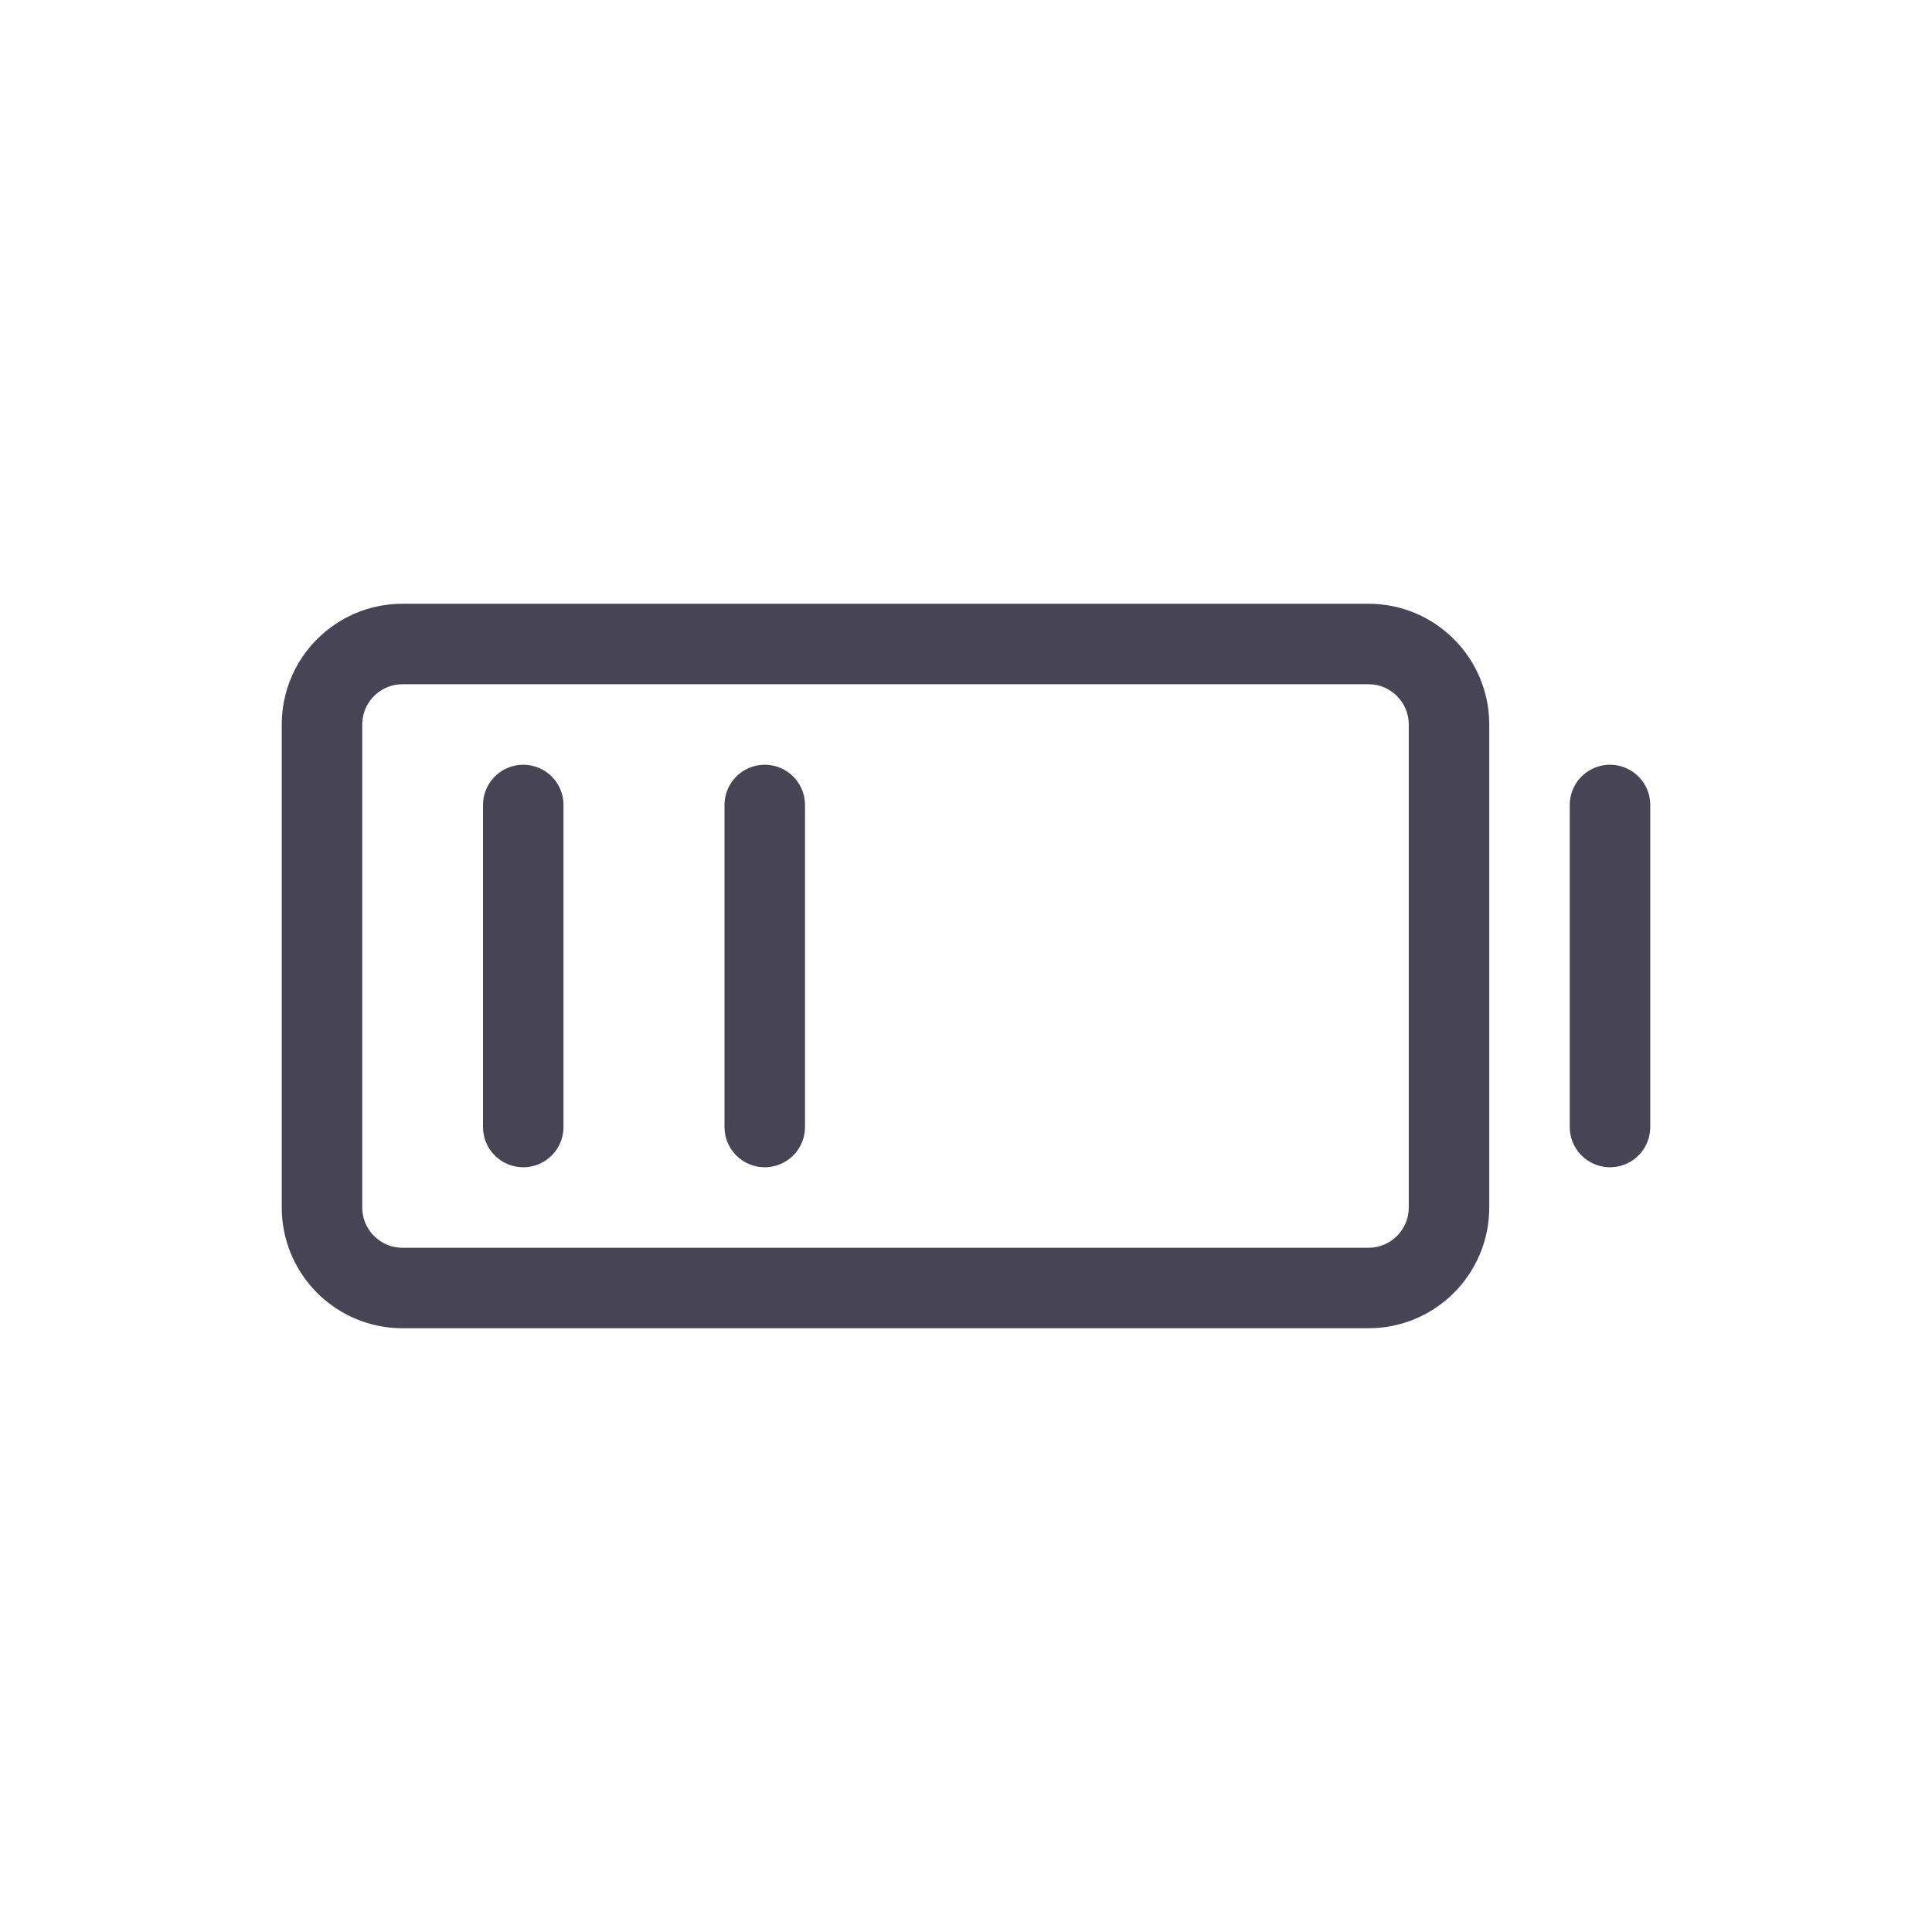
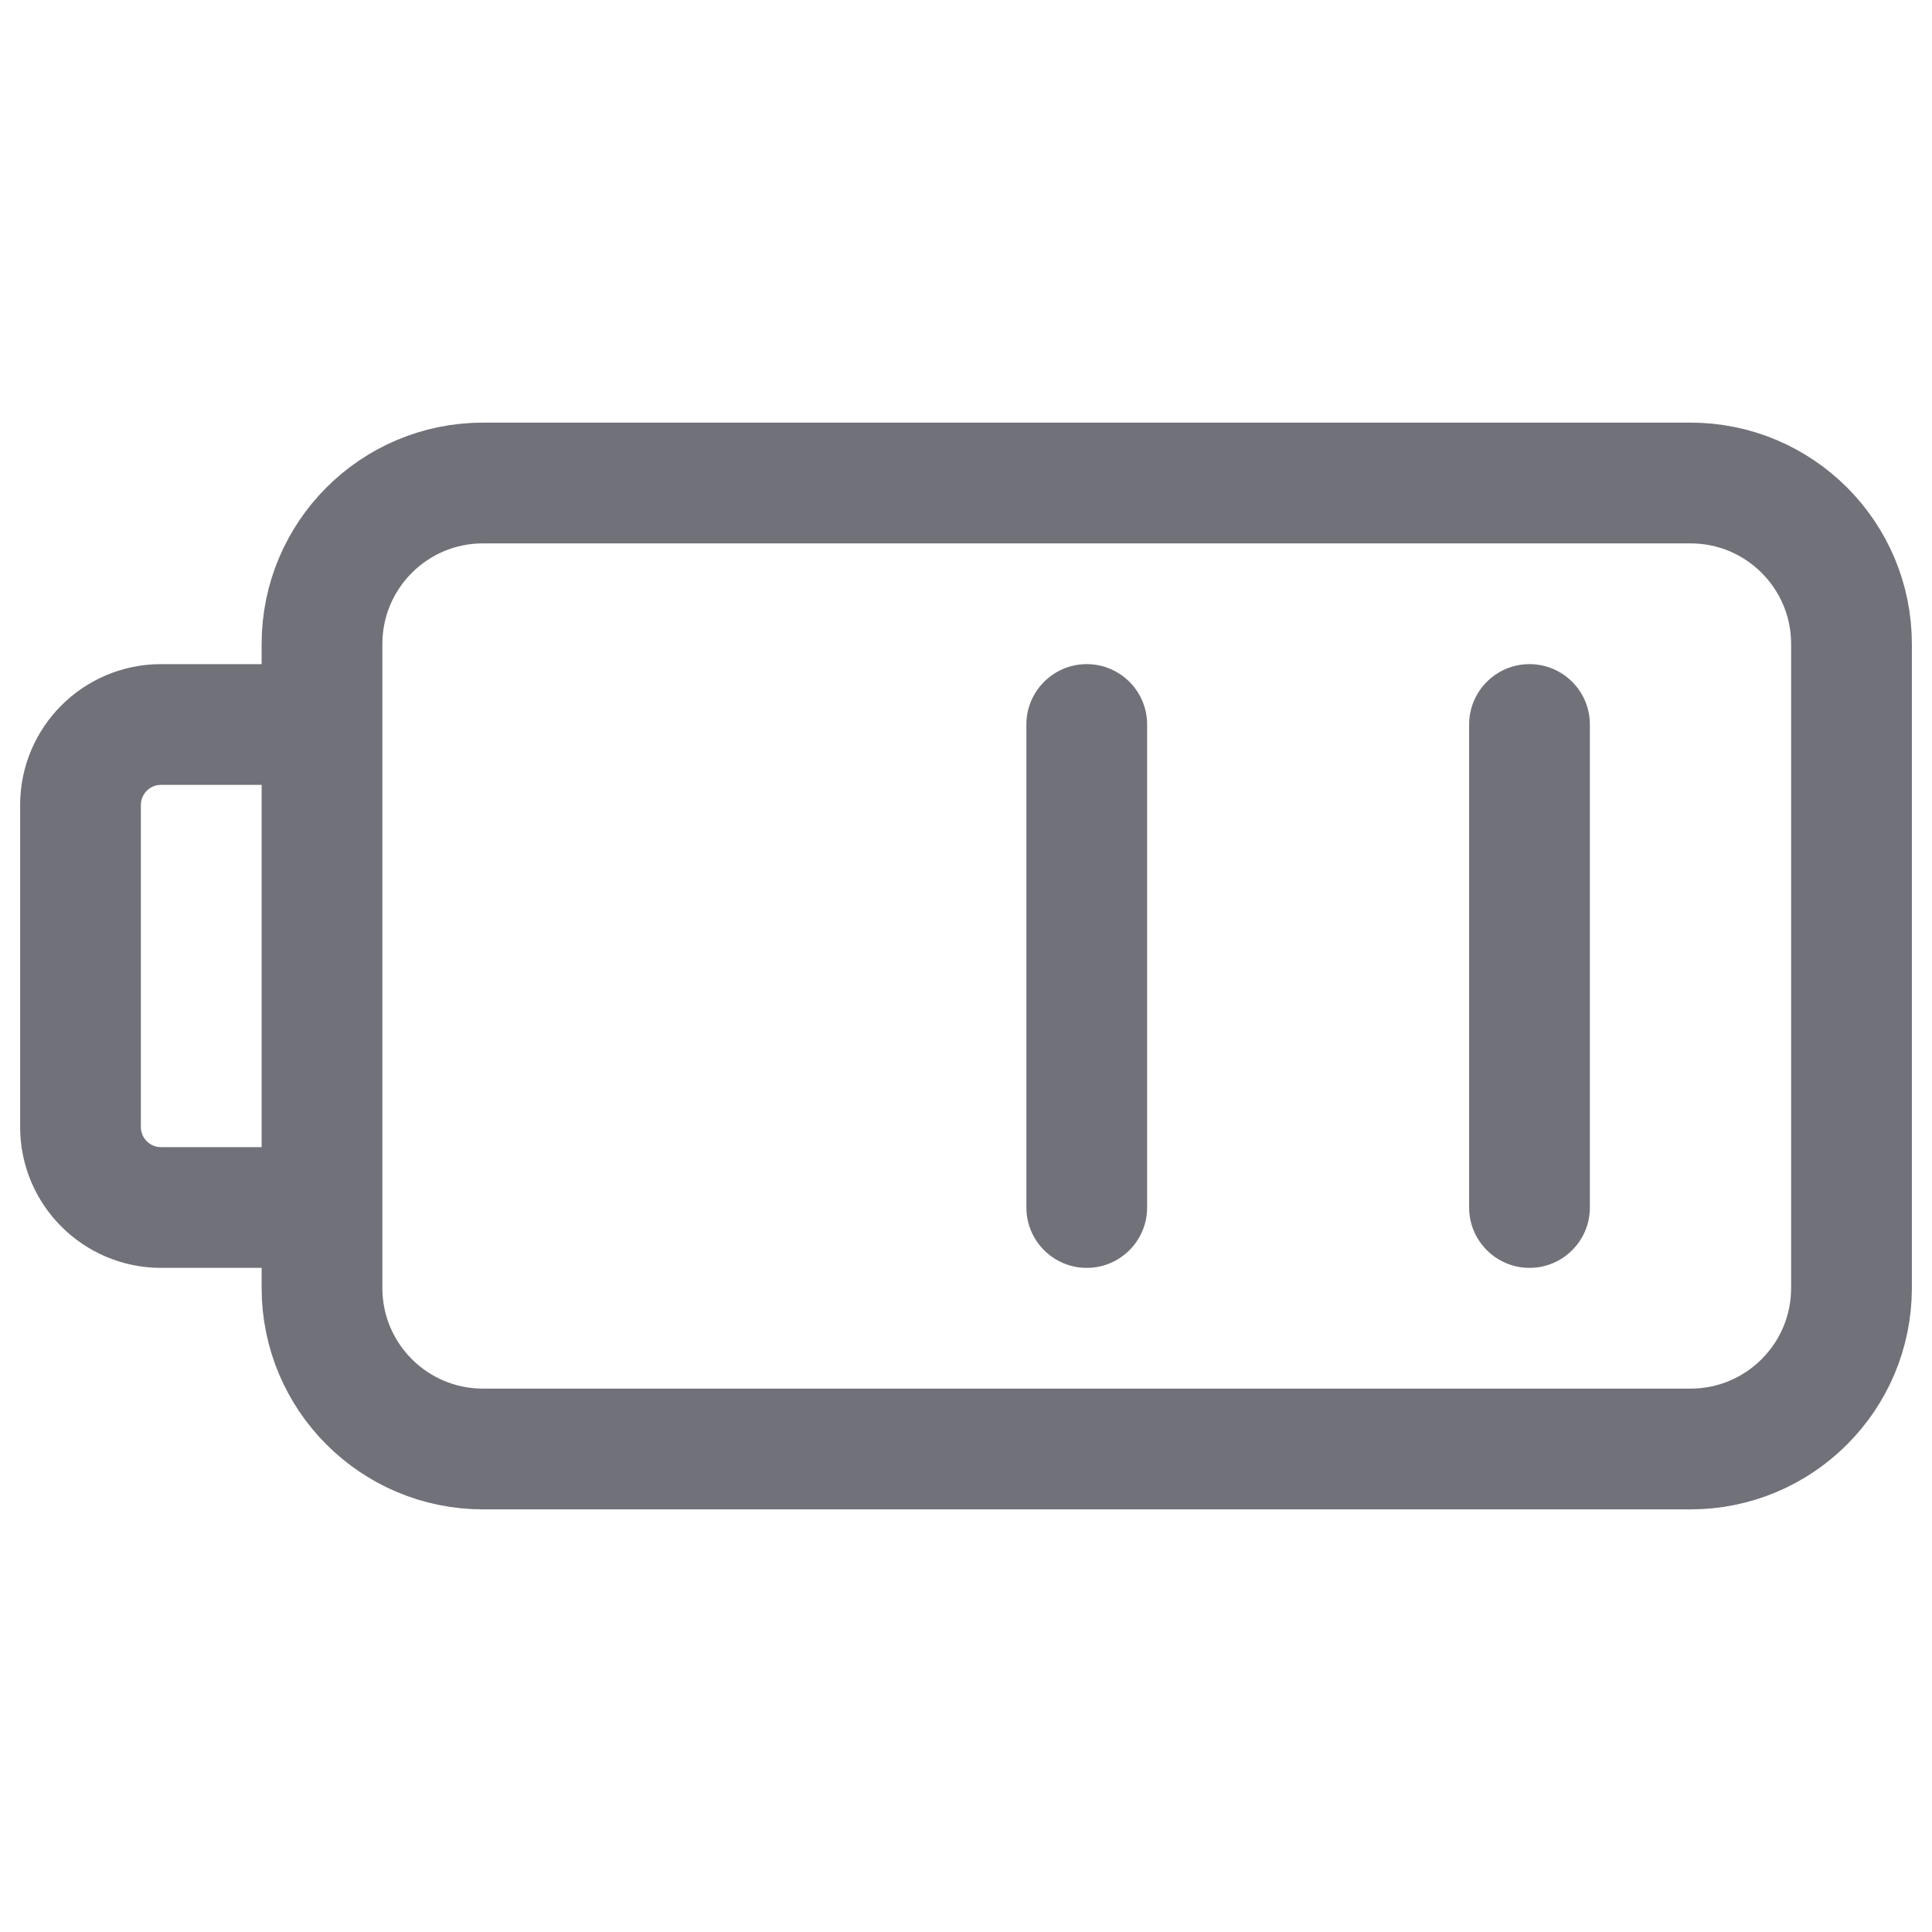
<svg xmlns="http://www.w3.org/2000/svg" width="800px" height="800px" viewBox="0 0 24 24" fill="none">
-   <path d="M20 10V14M6.5 10V14M9.5 10V14M4 9V15C4 15.552 4.448 16 5 16H17C17.552 16 18 15.552 18 15V9C18 8.448 17.552 8 17 8H5C4.448 8 4 8.448 4 9Z" stroke="#464455" stroke-linecap="round" stroke-linejoin="round" />
+   <rect x="4" y="6" width="19" height="12" rx="2" stroke="#71717A" stroke-width="1.5" />
+   <path d="M4 9H2C1.448 9 1 9.448 1 10V14C1 14.552 1.448 15 2 15H4" stroke="#71717A" stroke-width="1.5" />
+   <path d="M14.25 9C14.25 8.586 13.914 8.25 13.5 8.25C13.086 8.25 12.75 8.586 12.75 9H14.25ZM12.75 15C12.75 15.414 13.086 15.75 13.5 15.75C13.914 15.75 14.25 15.414 14.25 15H12.75ZM14.25 15V9H12.75V15H14.25Z" fill="#71717A" />
+   <path d="M19.75 9C19.75 8.586 19.414 8.25 19 8.25C18.586 8.25 18.25 8.586 18.25 9H19.75ZM18.25 15C18.25 15.414 18.586 15.75 19 15.75C19.414 15.75 19.75 15.414 19.75 15H18.25ZM19.75 15V9H18.25V15H19.75Z" fill="#71717A" />
</svg>
